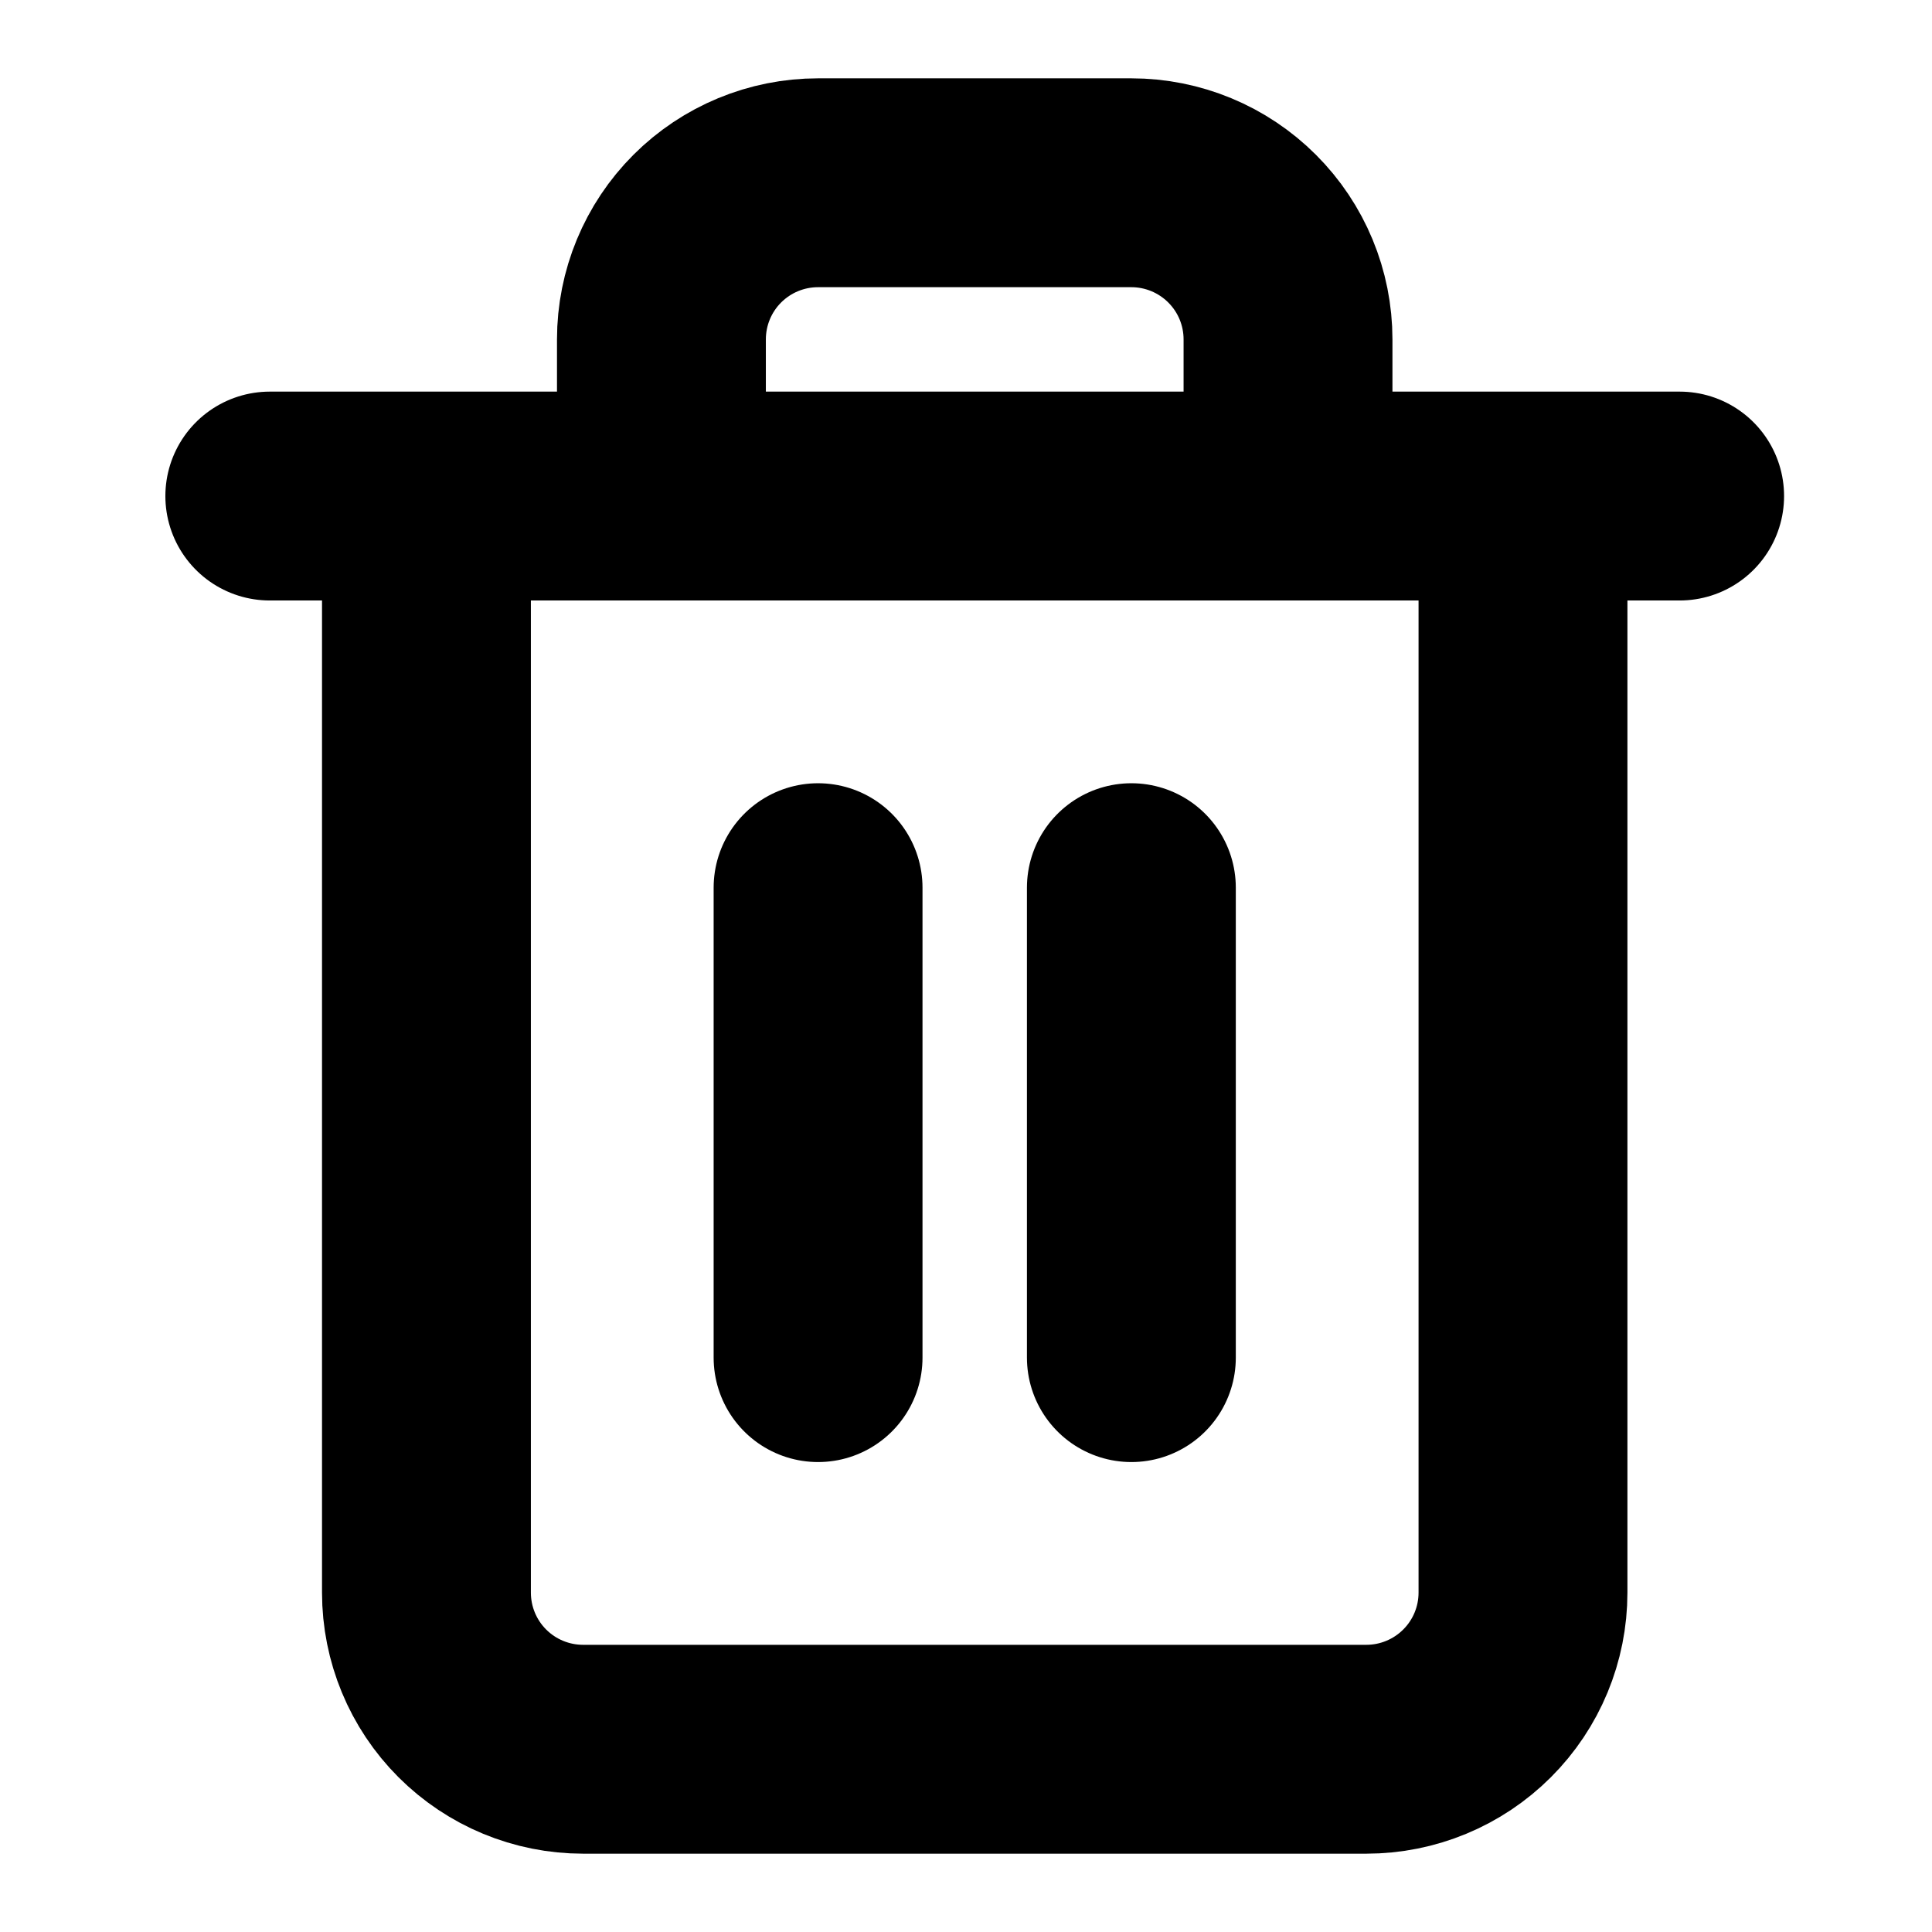
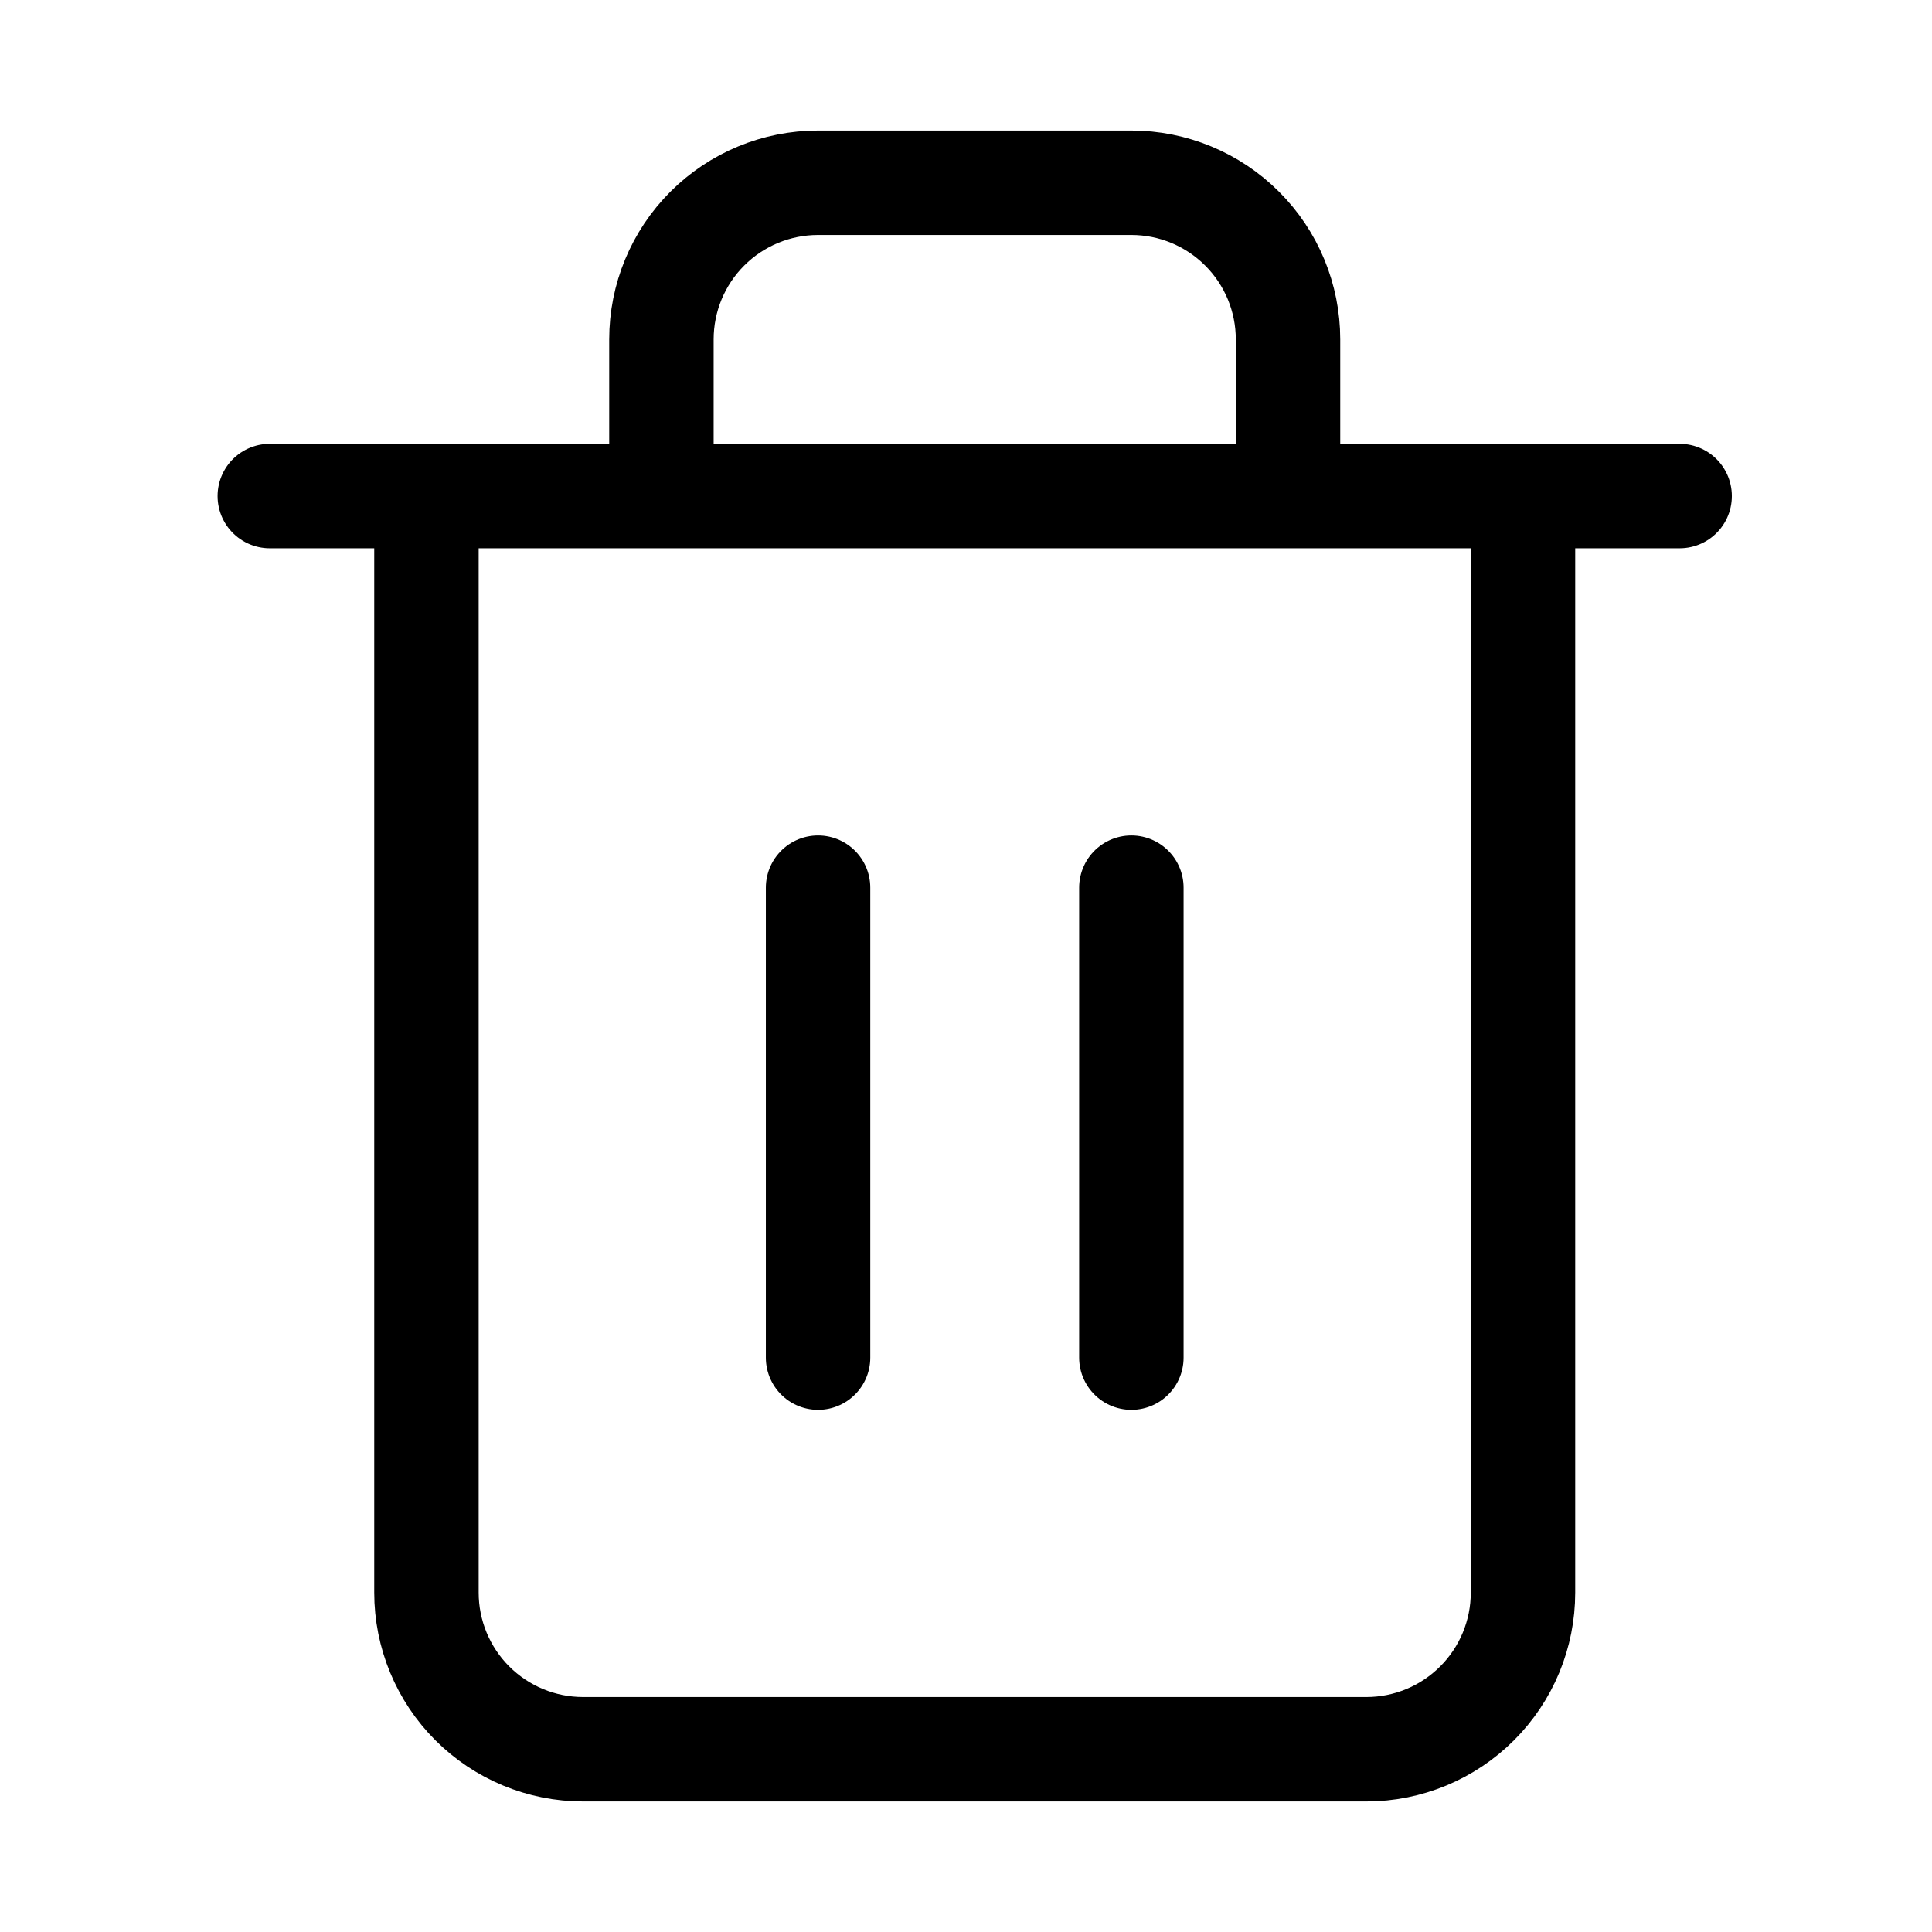
<svg xmlns="http://www.w3.org/2000/svg" width="37" height="37" viewBox="0 0 37 37" fill="none">
-   <path d="M5.167 9.5H8.167M8.167 9.5H32.167M8.167 9.5V30.5C8.167 31.296 8.483 32.059 9.045 32.621C9.608 33.184 10.371 33.5 11.167 33.5H26.167C26.962 33.5 27.725 33.184 28.288 32.621C28.851 32.059 29.167 31.296 29.167 30.5V9.5M12.667 9.5V6.5C12.667 5.704 12.983 4.941 13.545 4.379C14.108 3.816 14.871 3.5 15.667 3.5H21.667C22.462 3.5 23.225 3.816 23.788 4.379C24.351 4.941 24.667 5.704 24.667 6.5V9.5M15.667 17V26M21.667 17V26" stroke="currentColor" stroke-width="4" stroke-linecap="round" stroke-linejoin="round" />
+   <path d="M5.167 9.5H8.167M8.167 9.5H32.167M8.167 9.5V30.5C8.167 31.296 8.483 32.059 9.045 32.621C9.608 33.184 10.371 33.5 11.167 33.5H26.167C26.962 33.5 27.725 33.184 28.288 32.621C28.851 32.059 29.167 31.296 29.167 30.5V9.5M12.667 9.5V6.5C12.667 5.704 12.983 4.941 13.545 4.379C14.108 3.816 14.871 3.5 15.667 3.5H21.667C22.462 3.5 23.225 3.816 23.788 4.379C24.351 4.941 24.667 5.704 24.667 6.5V9.5M15.667 17V26M21.667 17V26" stroke="currentColor" stroke-width="2" stroke-linecap="round" stroke-linejoin="round" />
</svg>
